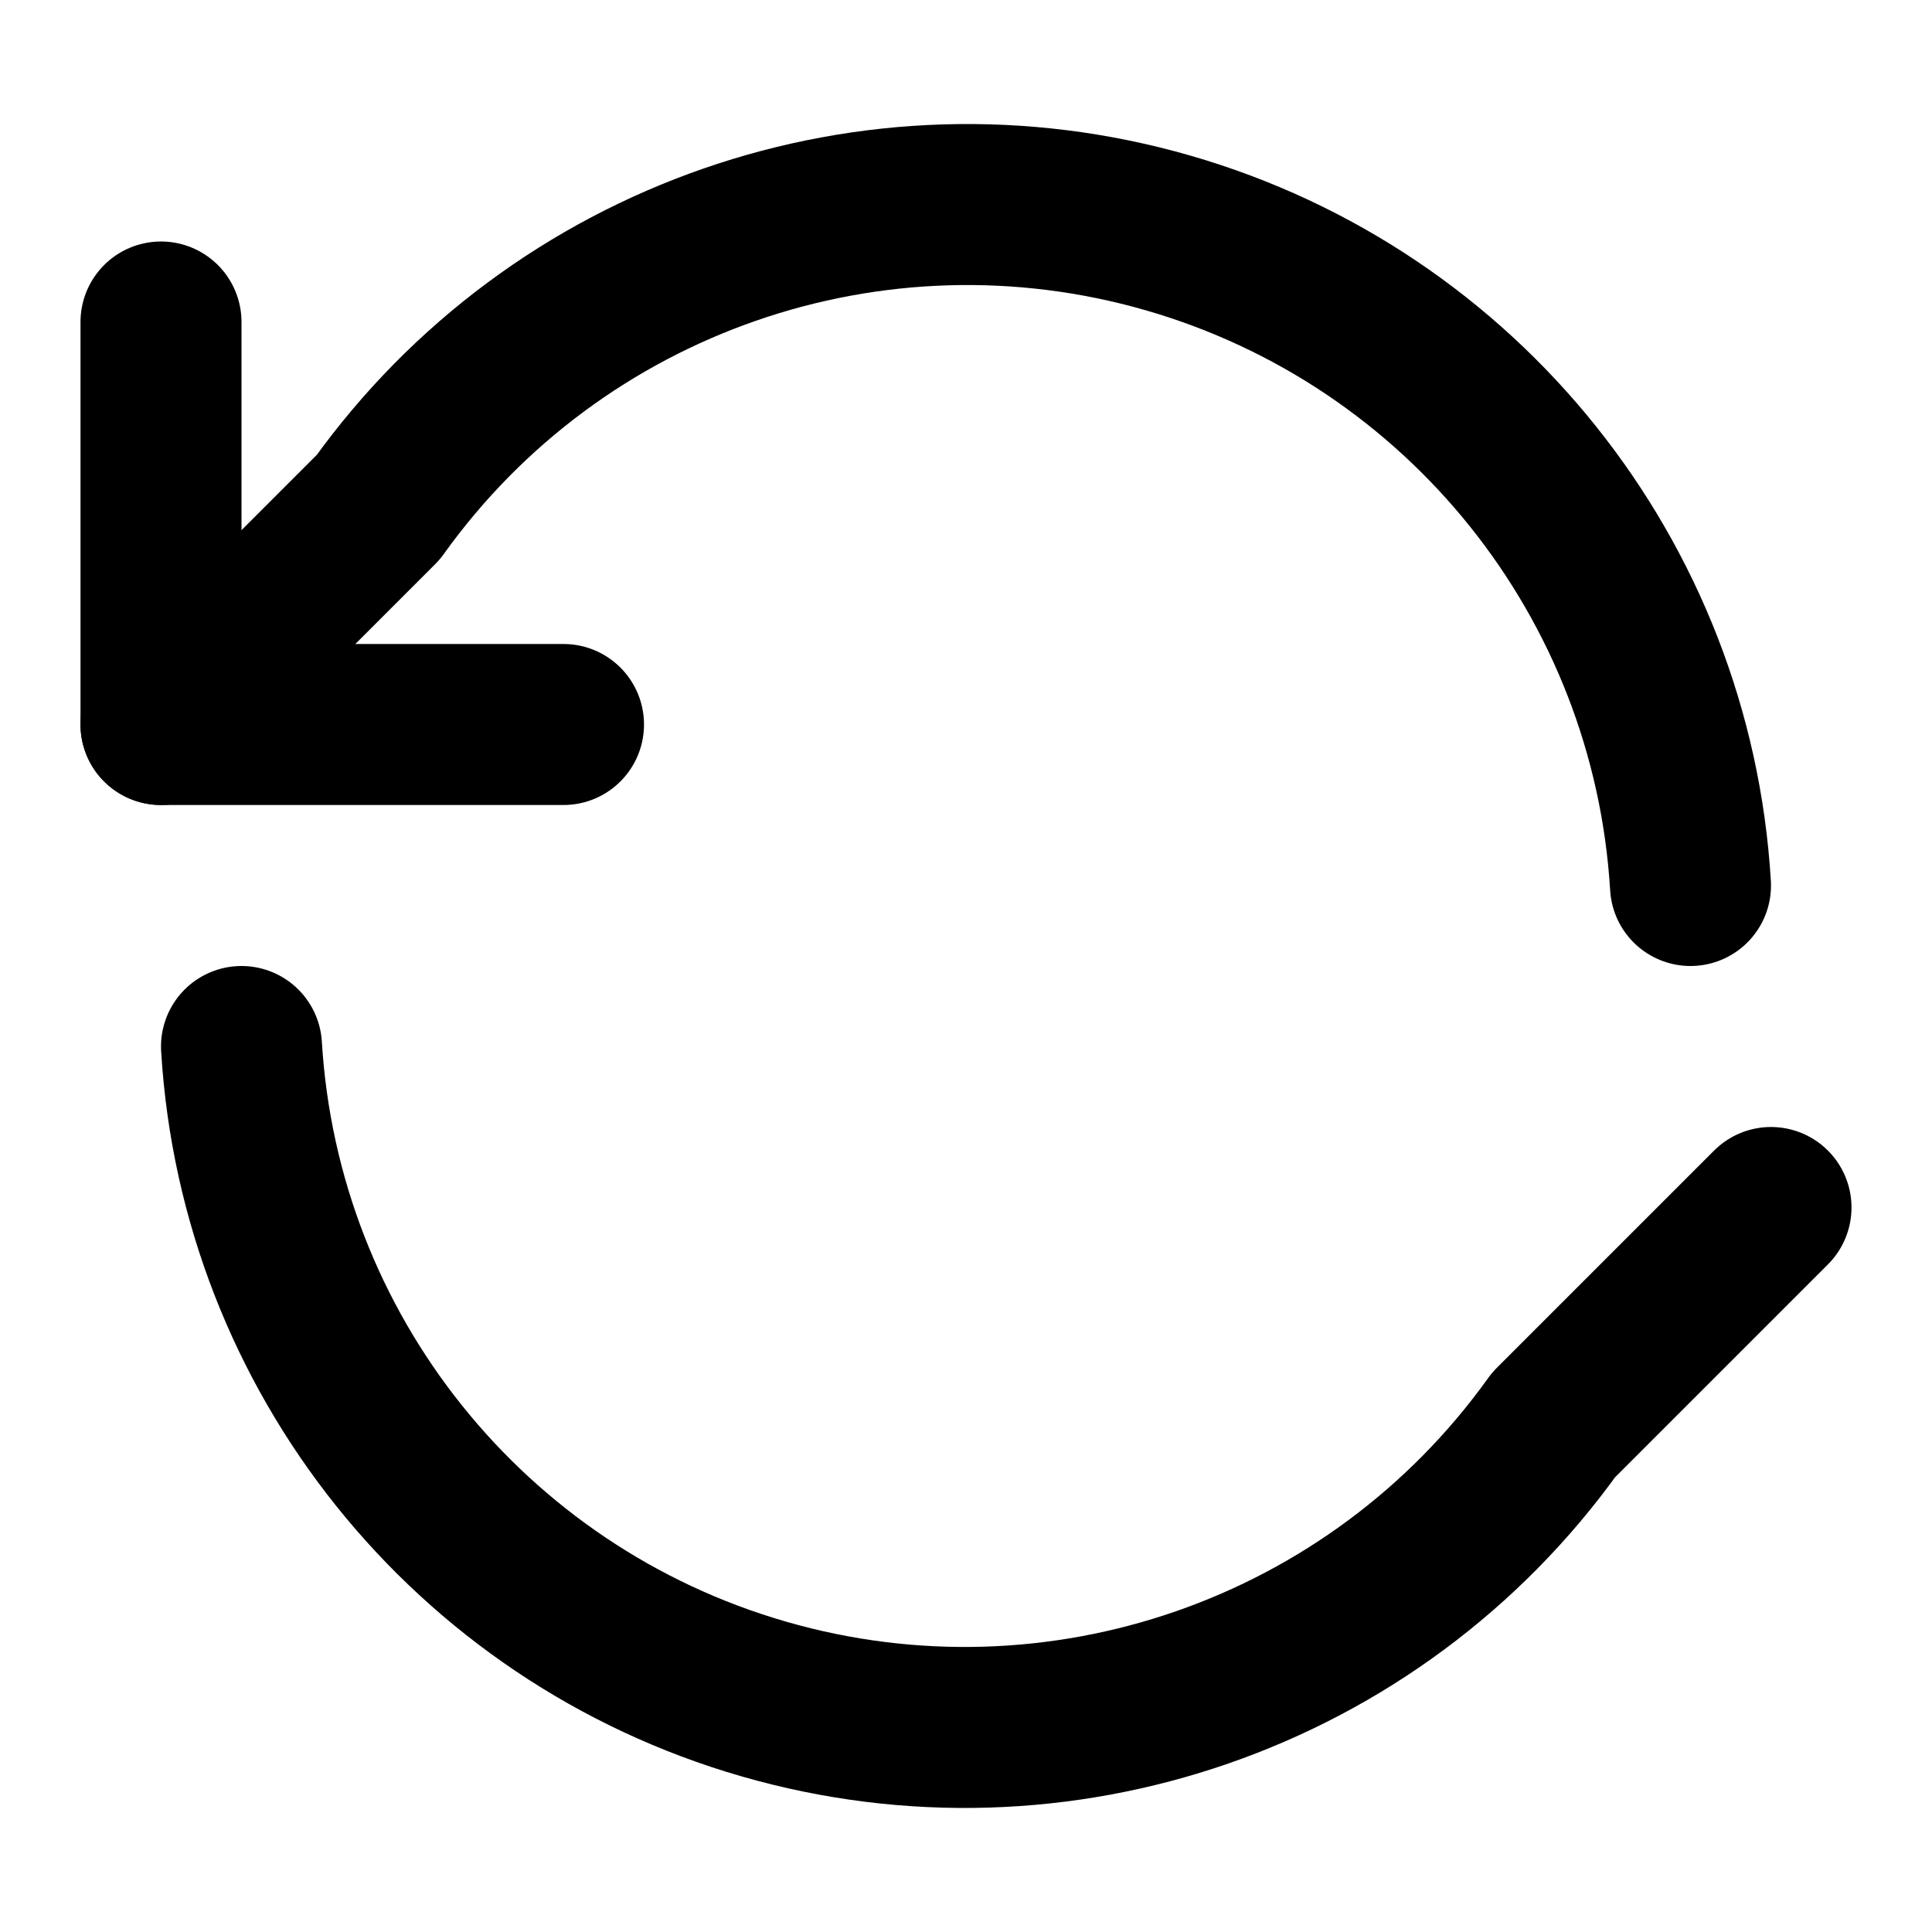
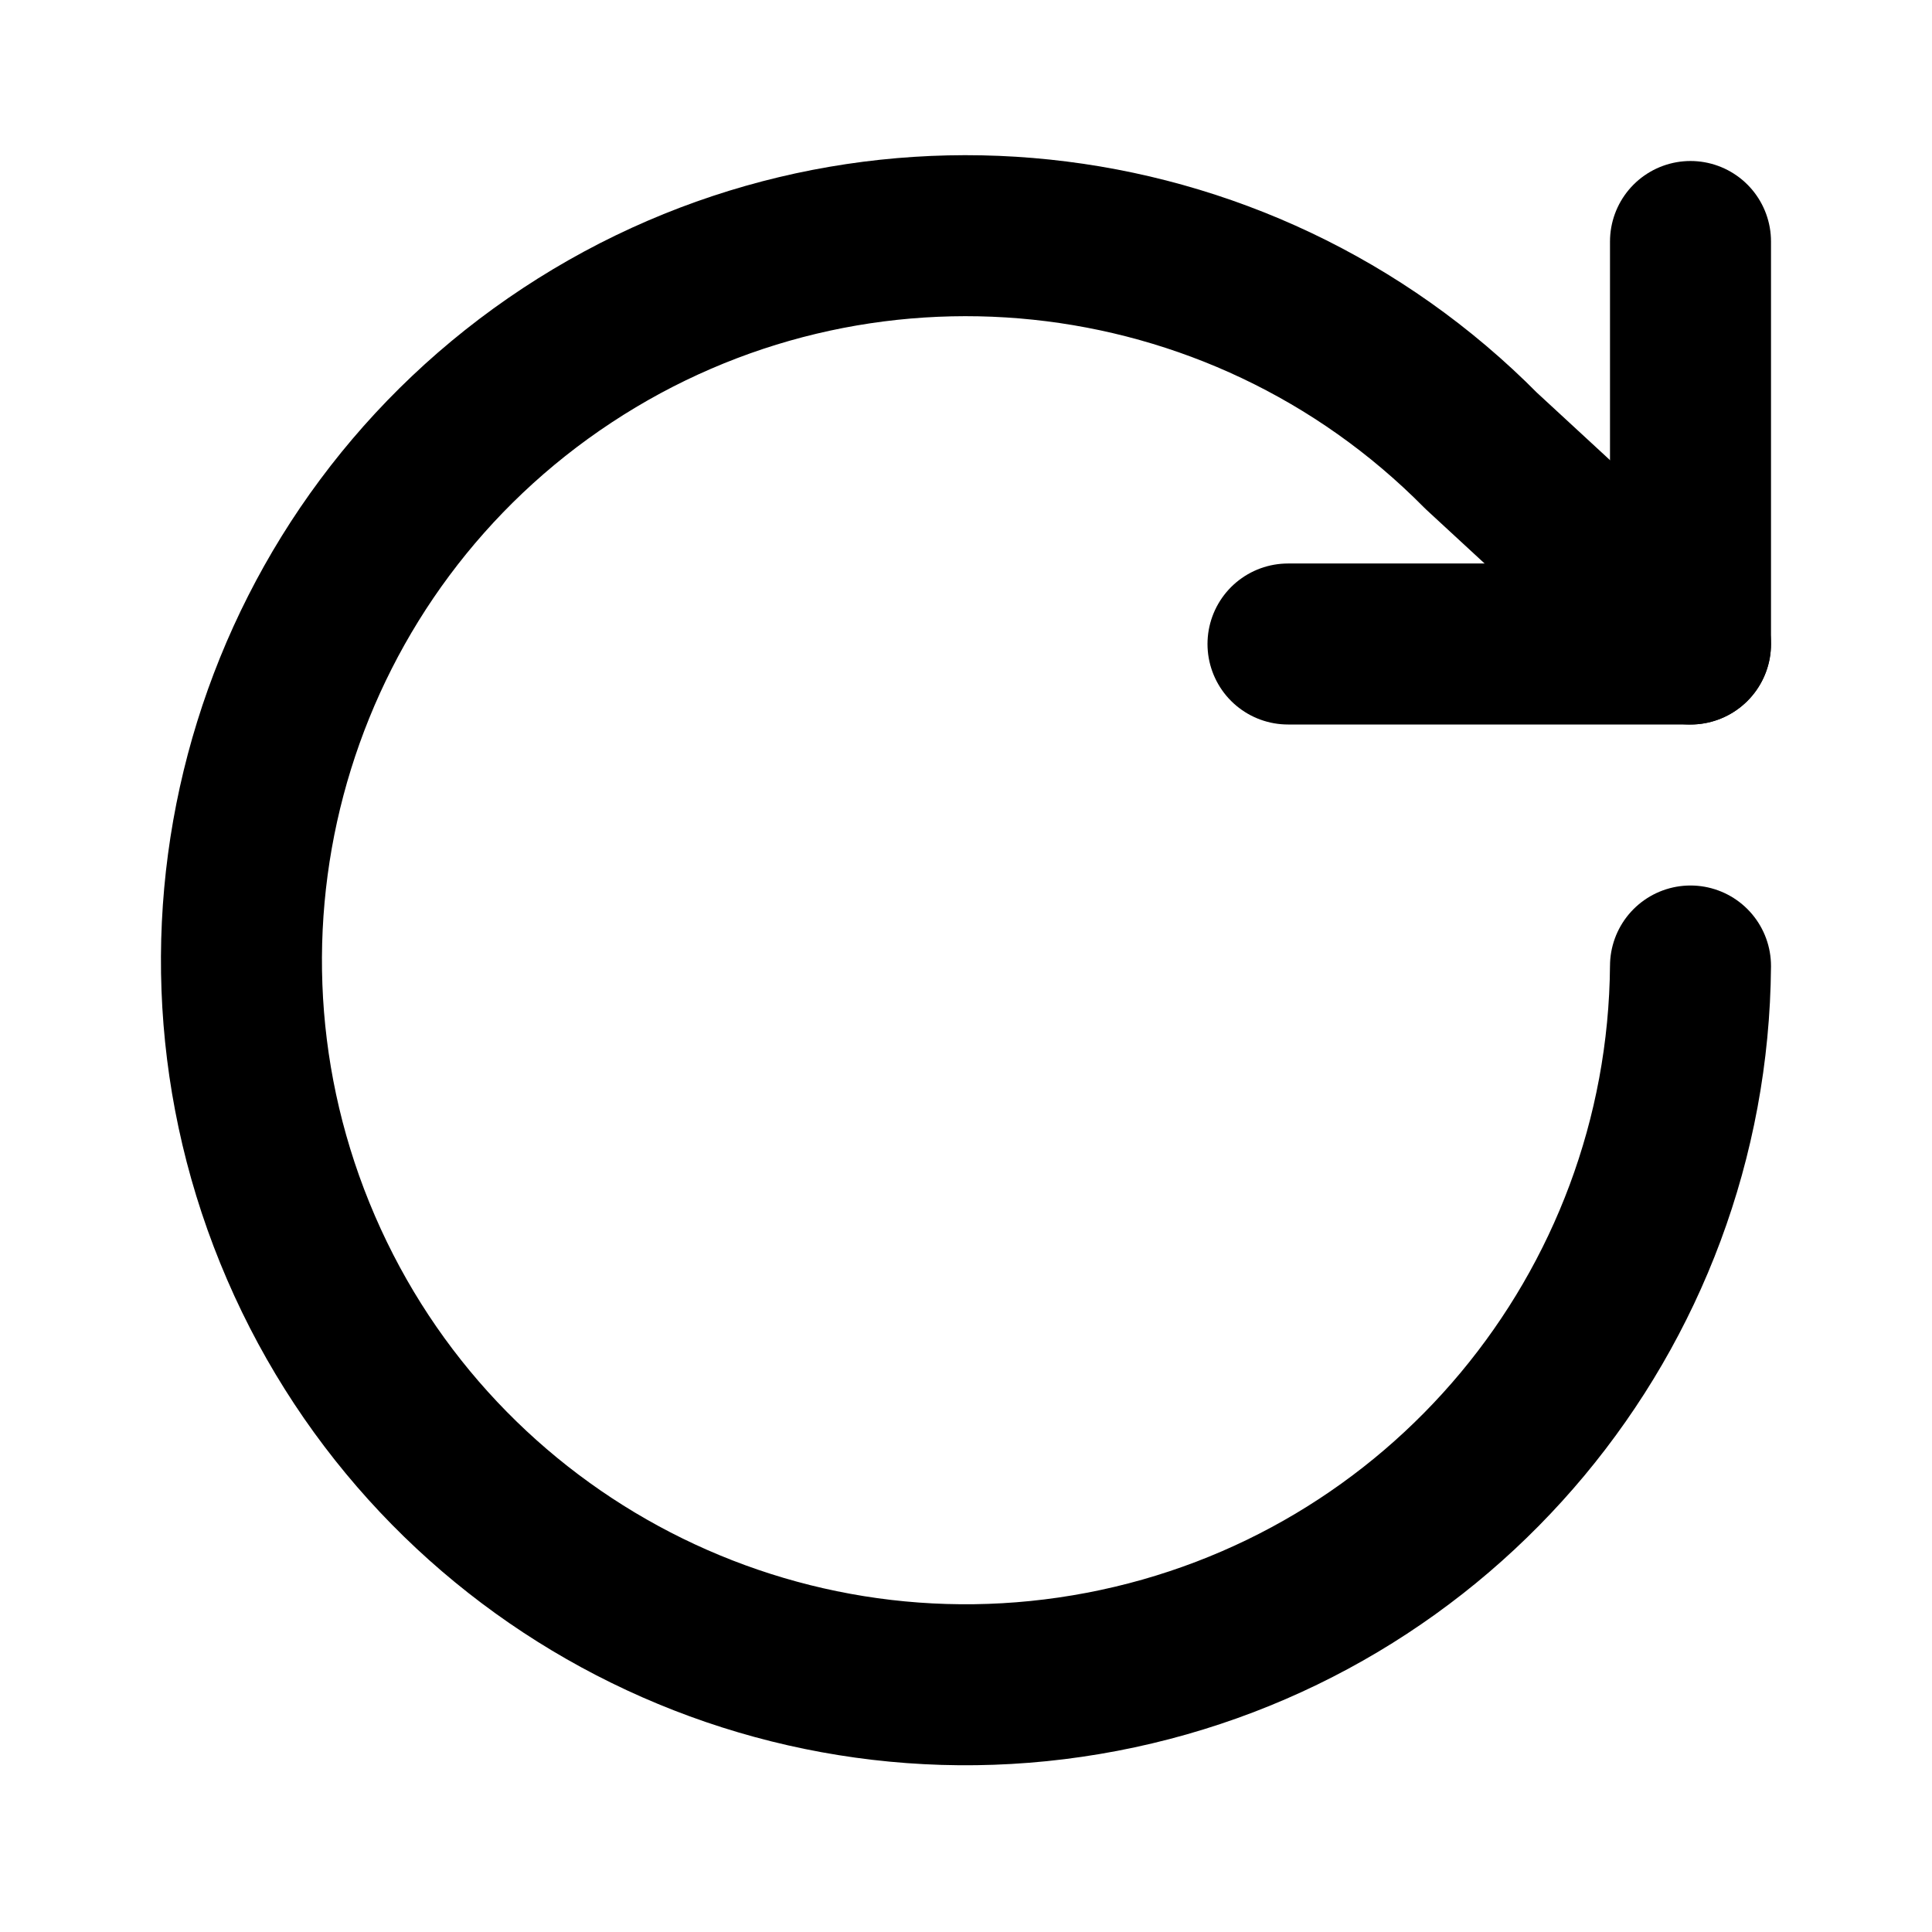
<svg xmlns="http://www.w3.org/2000/svg" viewBox="0 0 24 24" fill="none">
  <g stroke="currentColor" stroke-width="2" stroke-linecap="round" stroke-linejoin="round">
-     <path d="M21 11a9 9 0 0 0-16.3-4.7L2 9" />
-     <path d="M2 4v5h5M3 13a9 9 0 0 0 16.3 4.7L22 15" />
+     <path d="M21 12a9 9 0 1 1-2.6-6.4L21 8" />
+     <path d="M21 3v5h-5" />
  </g>
</svg>
